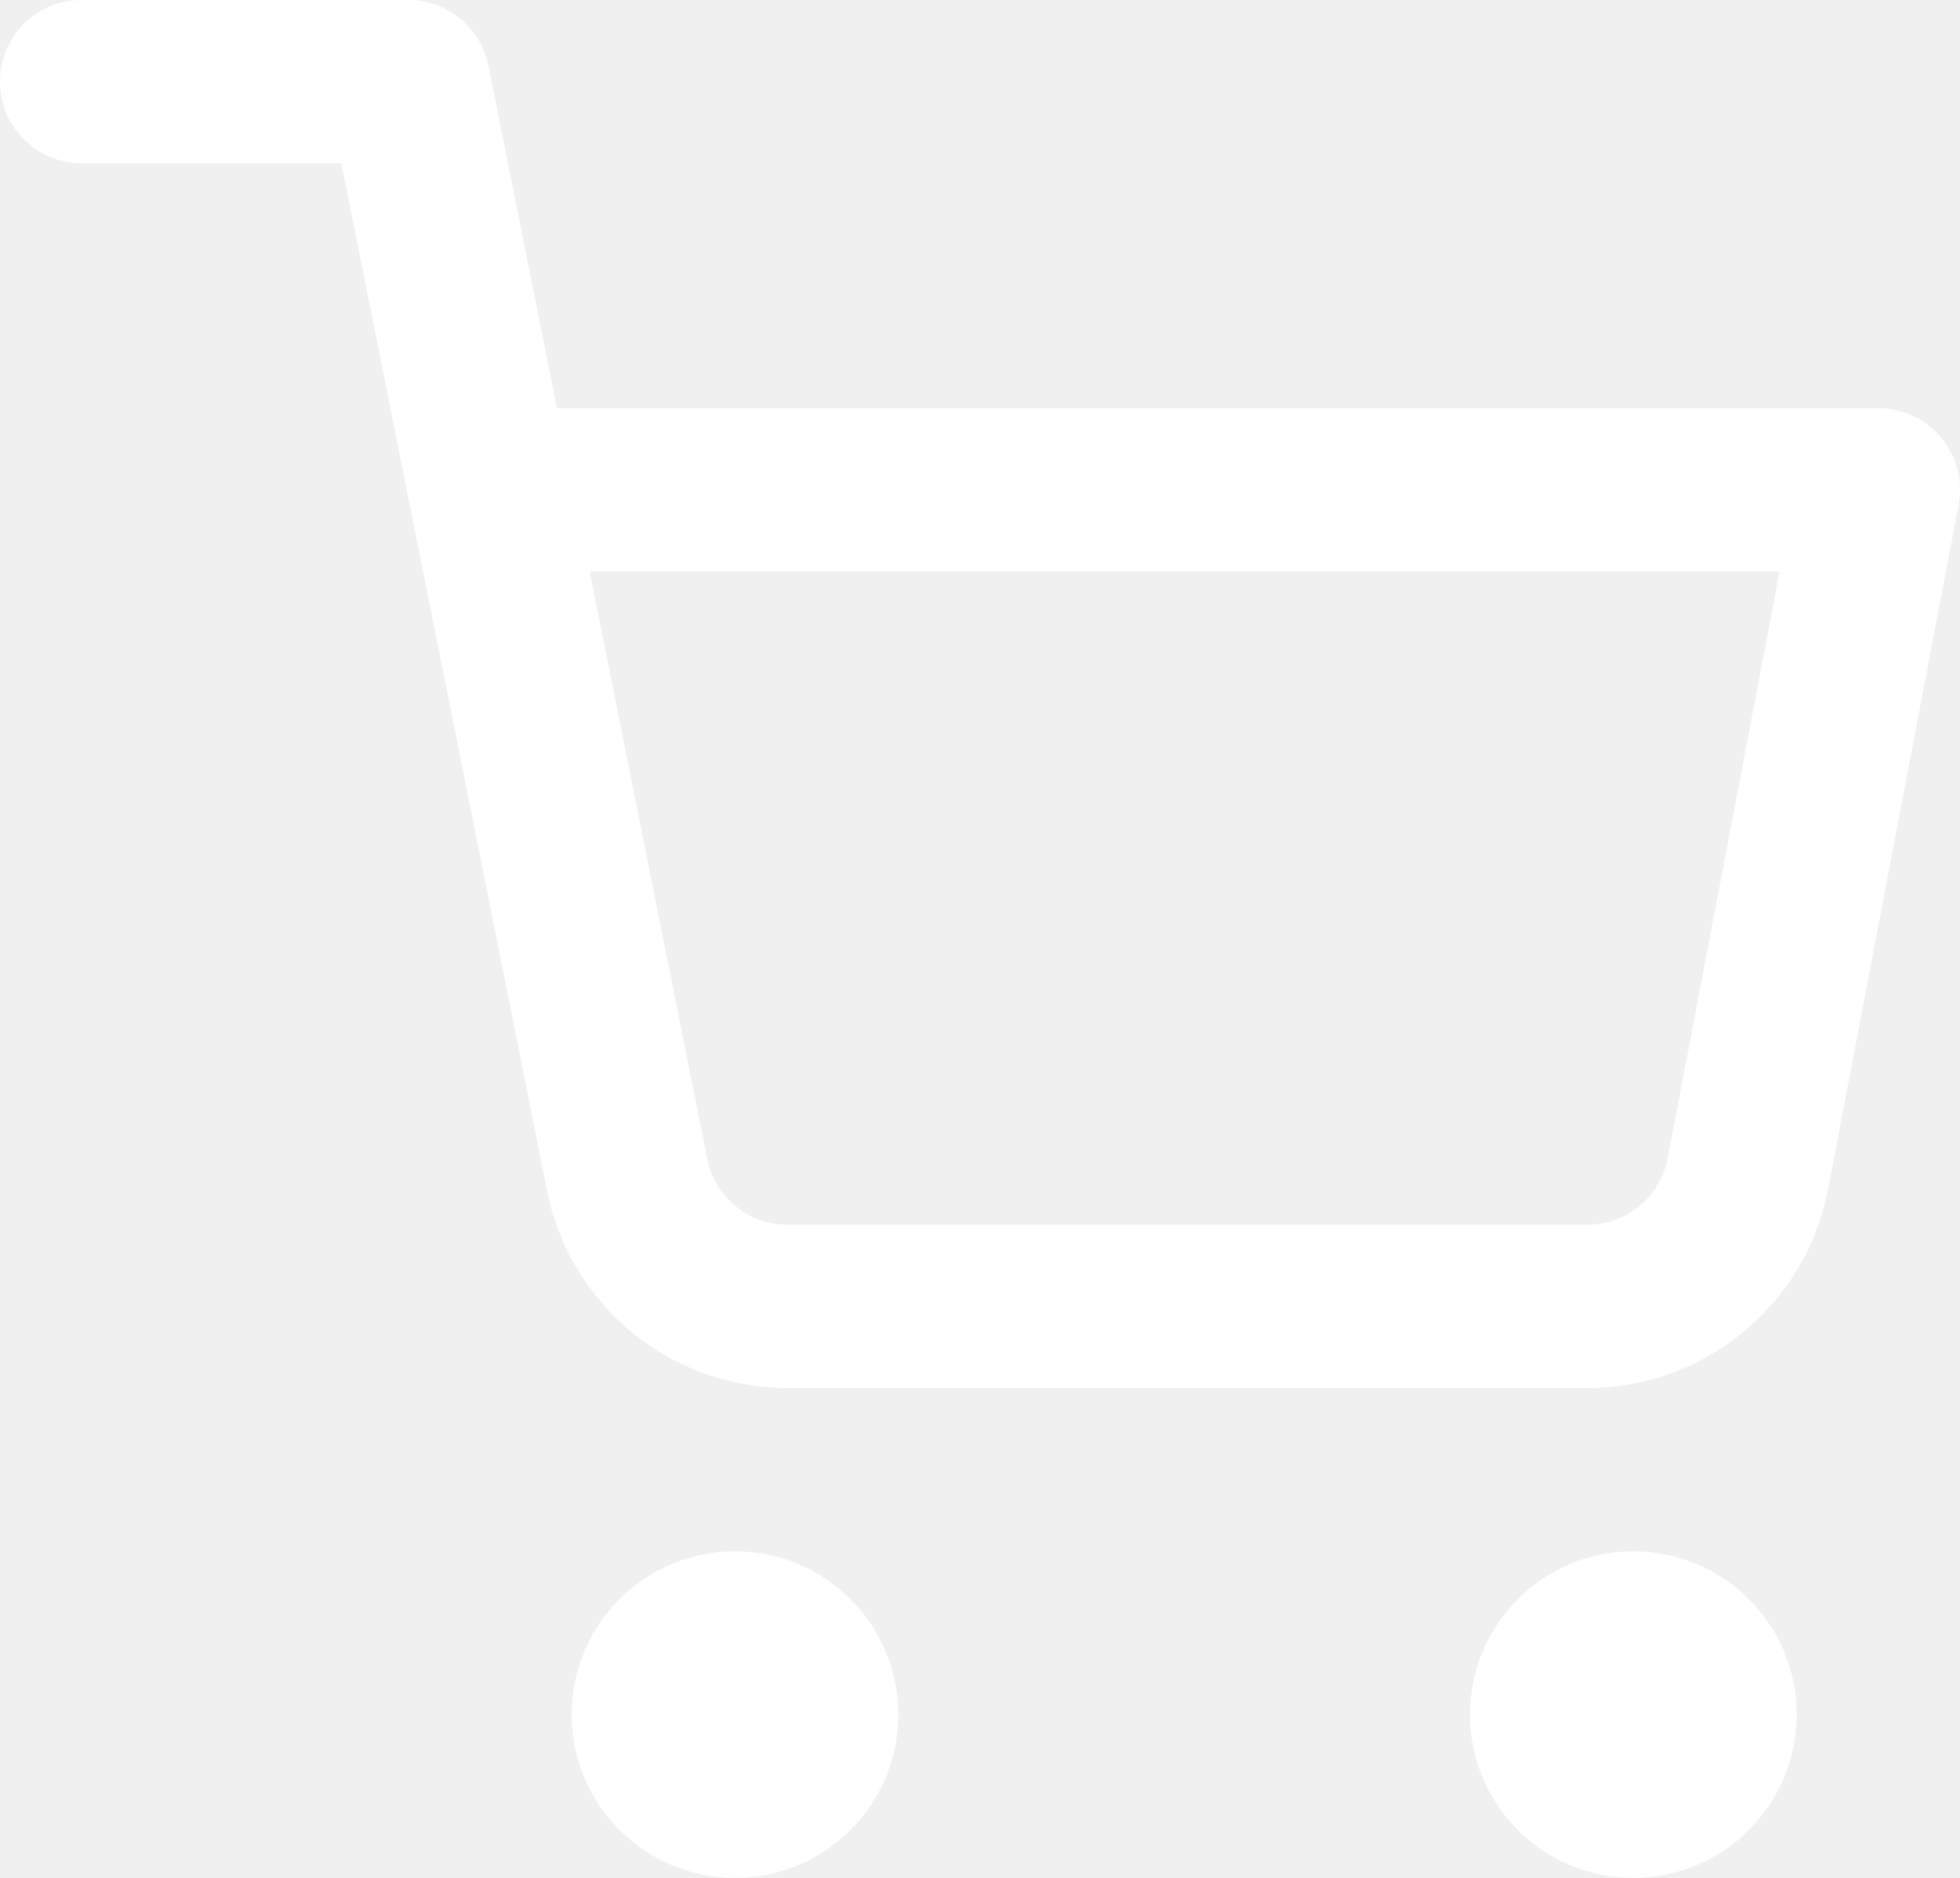
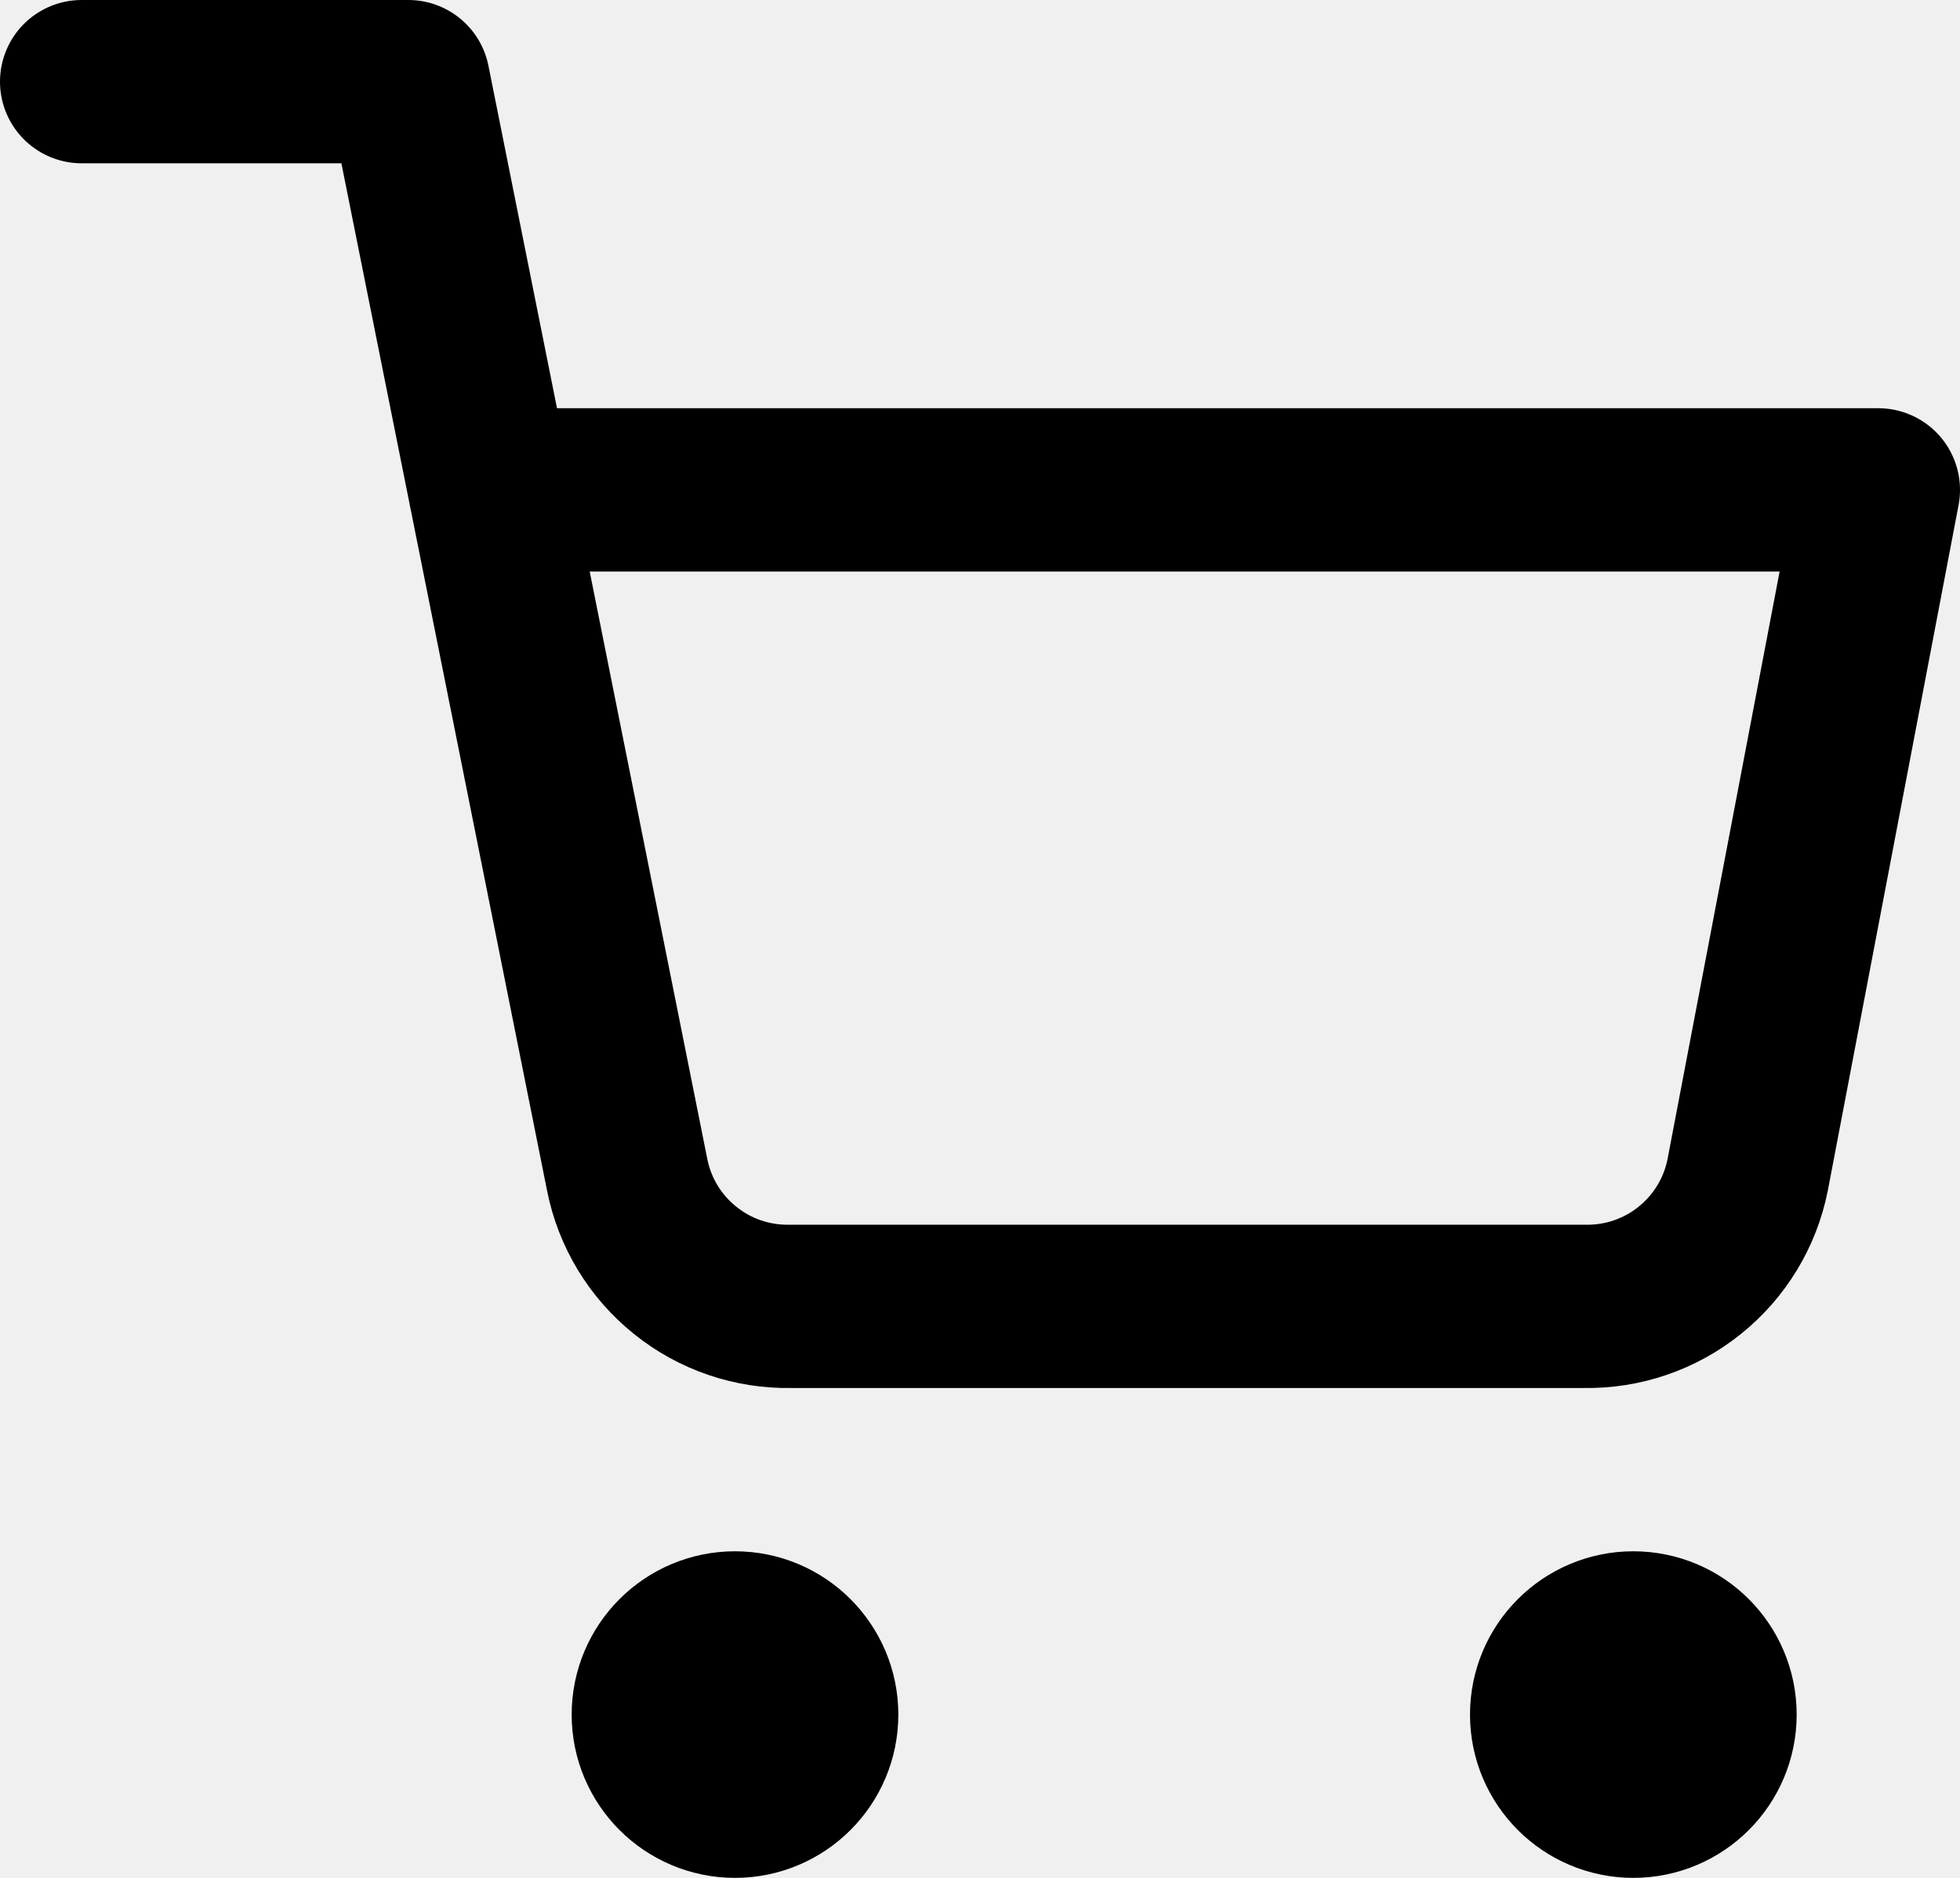
<svg xmlns="http://www.w3.org/2000/svg" width="24" height="23" viewBox="0 0 24 23" fill="none">
-   <path d="M20 22C20.552 22 21 21.552 21 21C21 20.448 20.552 20 20 20C19.448 20 19 20.448 19 21C19 21.552 19.448 22 20 22Z" stroke="white" stroke-width="2" stroke-linecap="round" stroke-linejoin="round" />
-   <path d="M9 22C9.552 22 10 21.552 10 21C10 20.448 9.552 20 9 20C8.448 20 8 20.448 8 21C8 21.552 8.448 22 9 22Z" stroke="white" stroke-width="2" stroke-linecap="round" stroke-linejoin="round" />
-   <path d="M1 1H5L7.68 14.39C7.771 14.85 8.022 15.264 8.388 15.558C8.753 15.853 9.211 16.009 9.68 16H19.4C19.869 16.009 20.327 15.853 20.692 15.558C21.058 15.264 21.309 14.85 21.4 14.39L23 6H6" stroke="white" stroke-width="2" stroke-linecap="round" stroke-linejoin="round" />
+   <path d="M20 22C20.552 22 21 21.552 21 21C21 20.448 20.552 20 20 20C19.448 20 19 20.448 19 21C19 21.552 19.448 22 20 22Z" stroke="black" stroke-width="2" stroke-linecap="round" stroke-linejoin="round" />
+   <path d="M9 22C9.552 22 10 21.552 10 21C10 20.448 9.552 20 9 20C8.448 20 8 20.448 8 21C8 21.552 8.448 22 9 22Z" stroke="black" stroke-width="2" stroke-linecap="round" stroke-linejoin="round" />
+   <path d="M1 1H5L7.68 14.39C7.771 14.85 8.022 15.264 8.388 15.558C8.753 15.853 9.211 16.009 9.68 16H19.4C19.869 16.009 20.327 15.853 20.692 15.558C21.058 15.264 21.309 14.85 21.4 14.39L23 6H6" stroke="black" stroke-width="2" stroke-linecap="round" stroke-linejoin="round" />
</svg>
